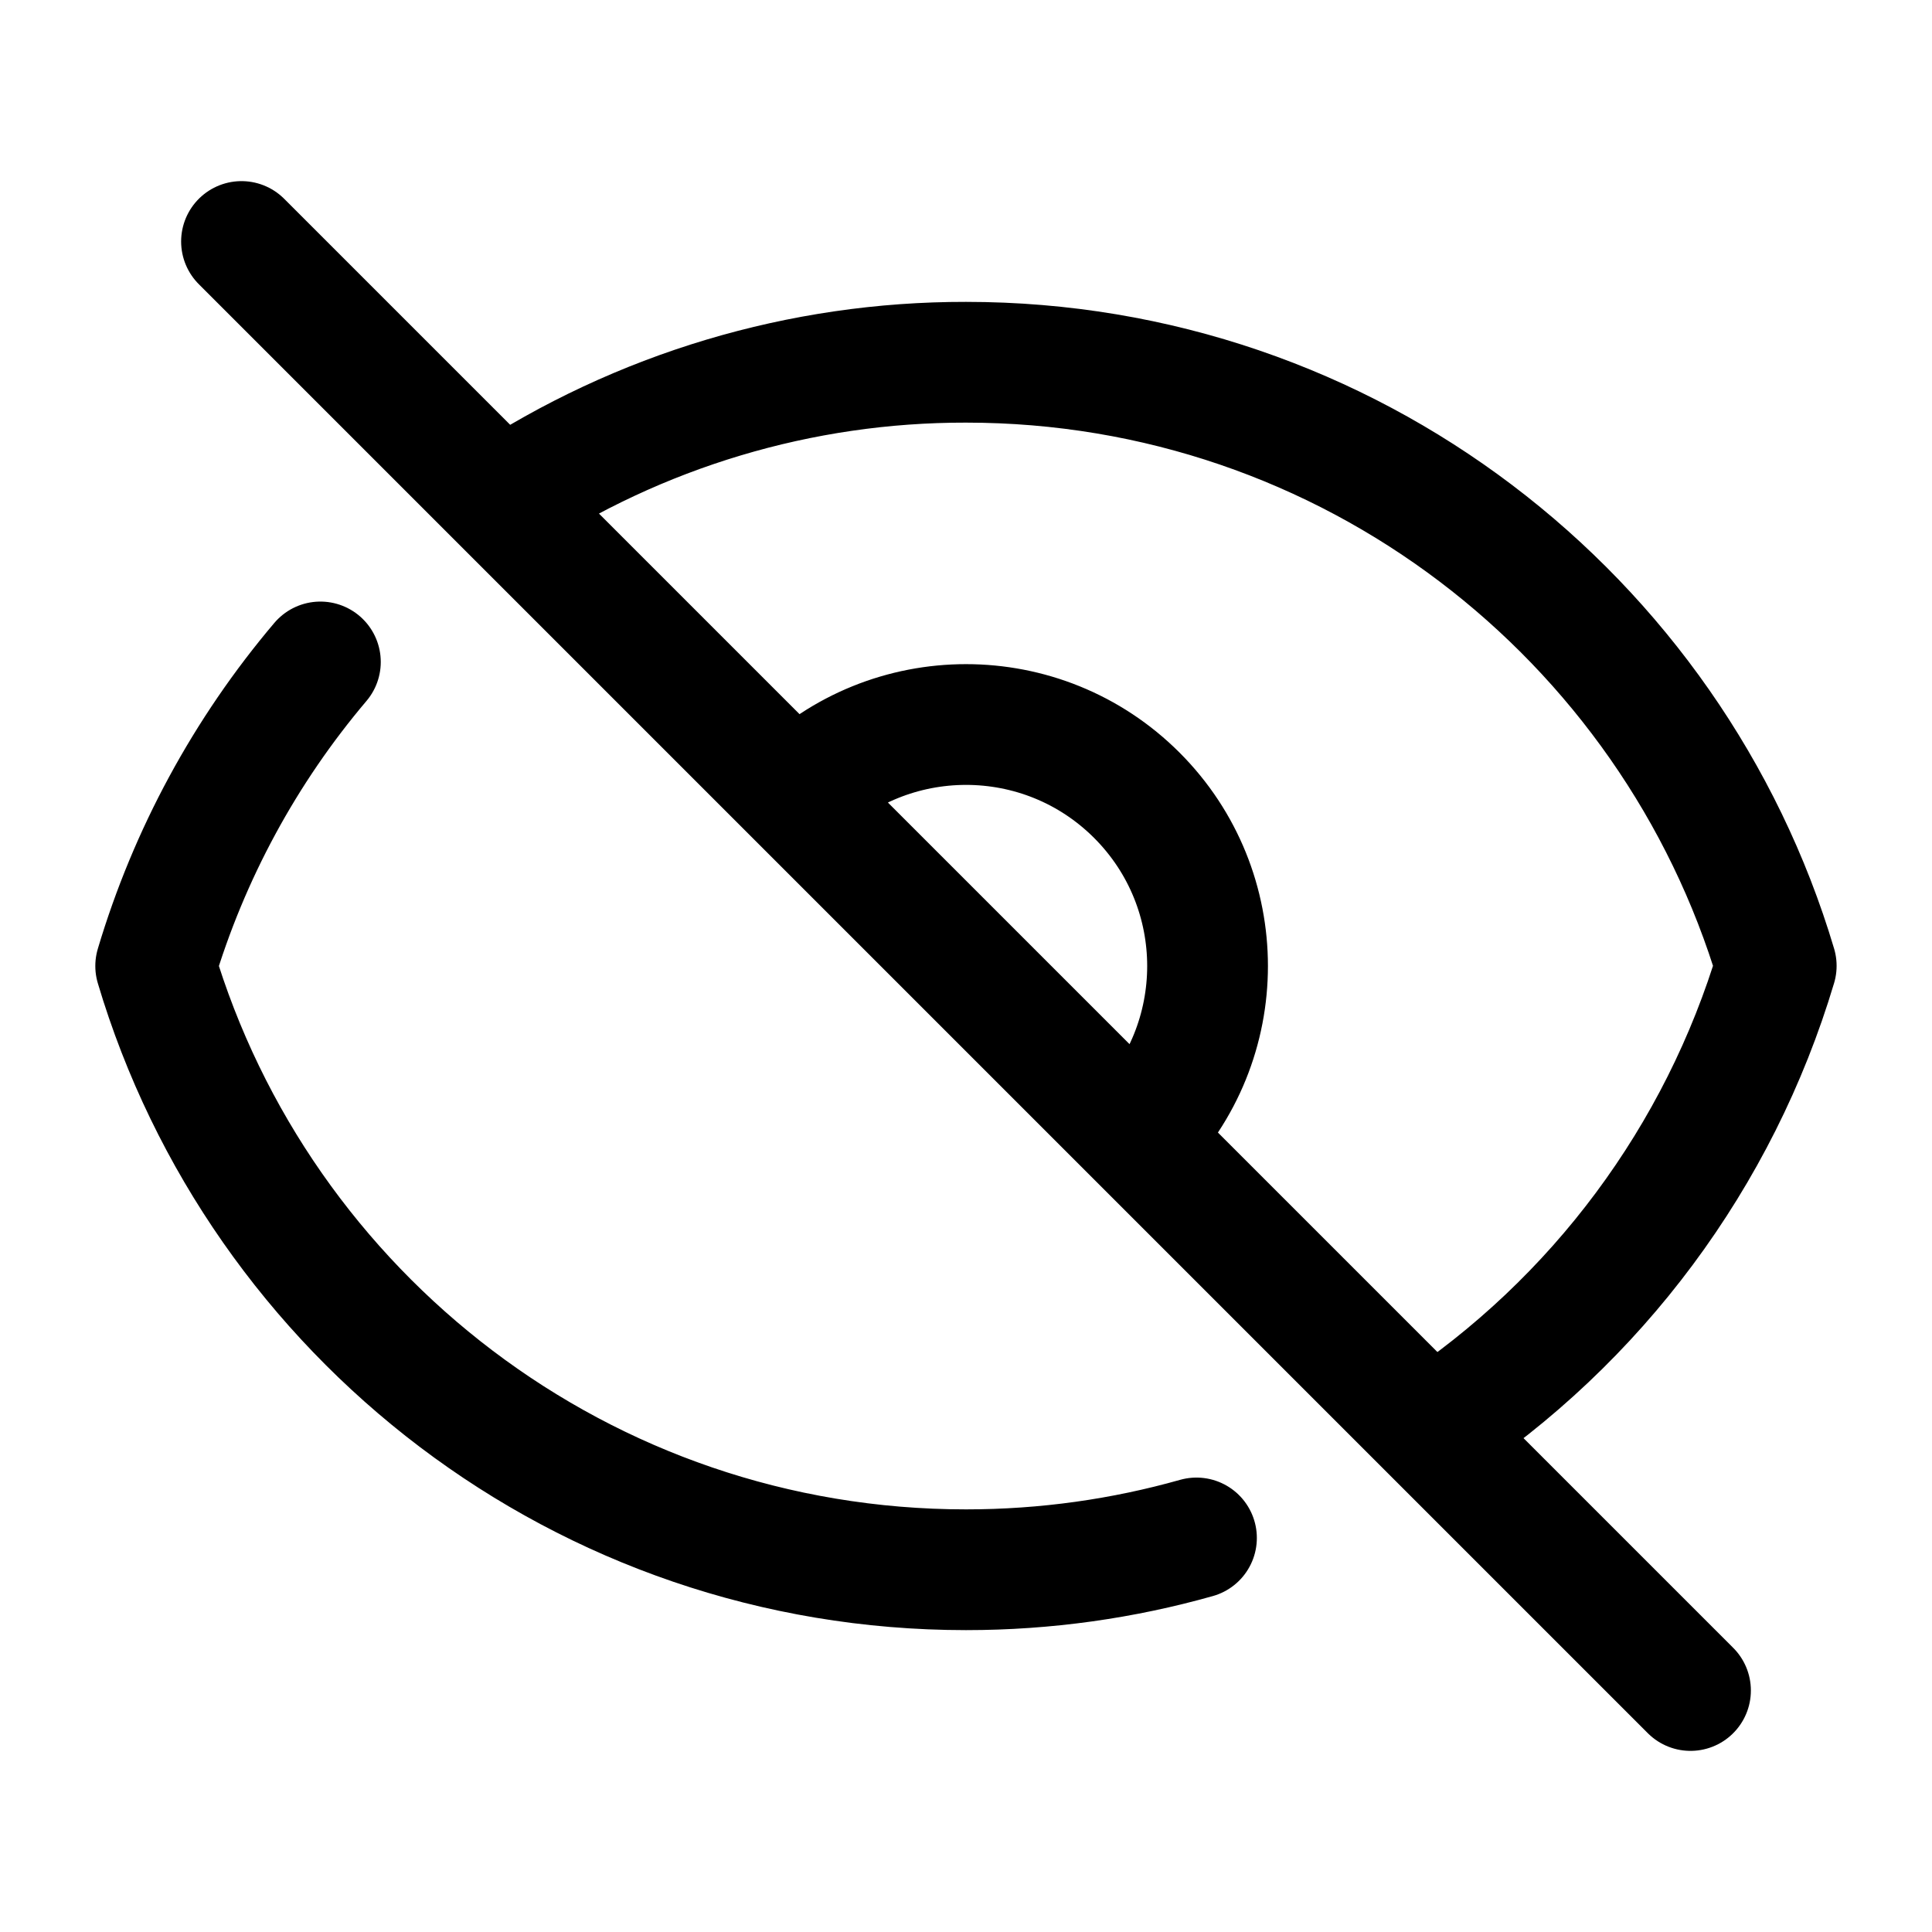
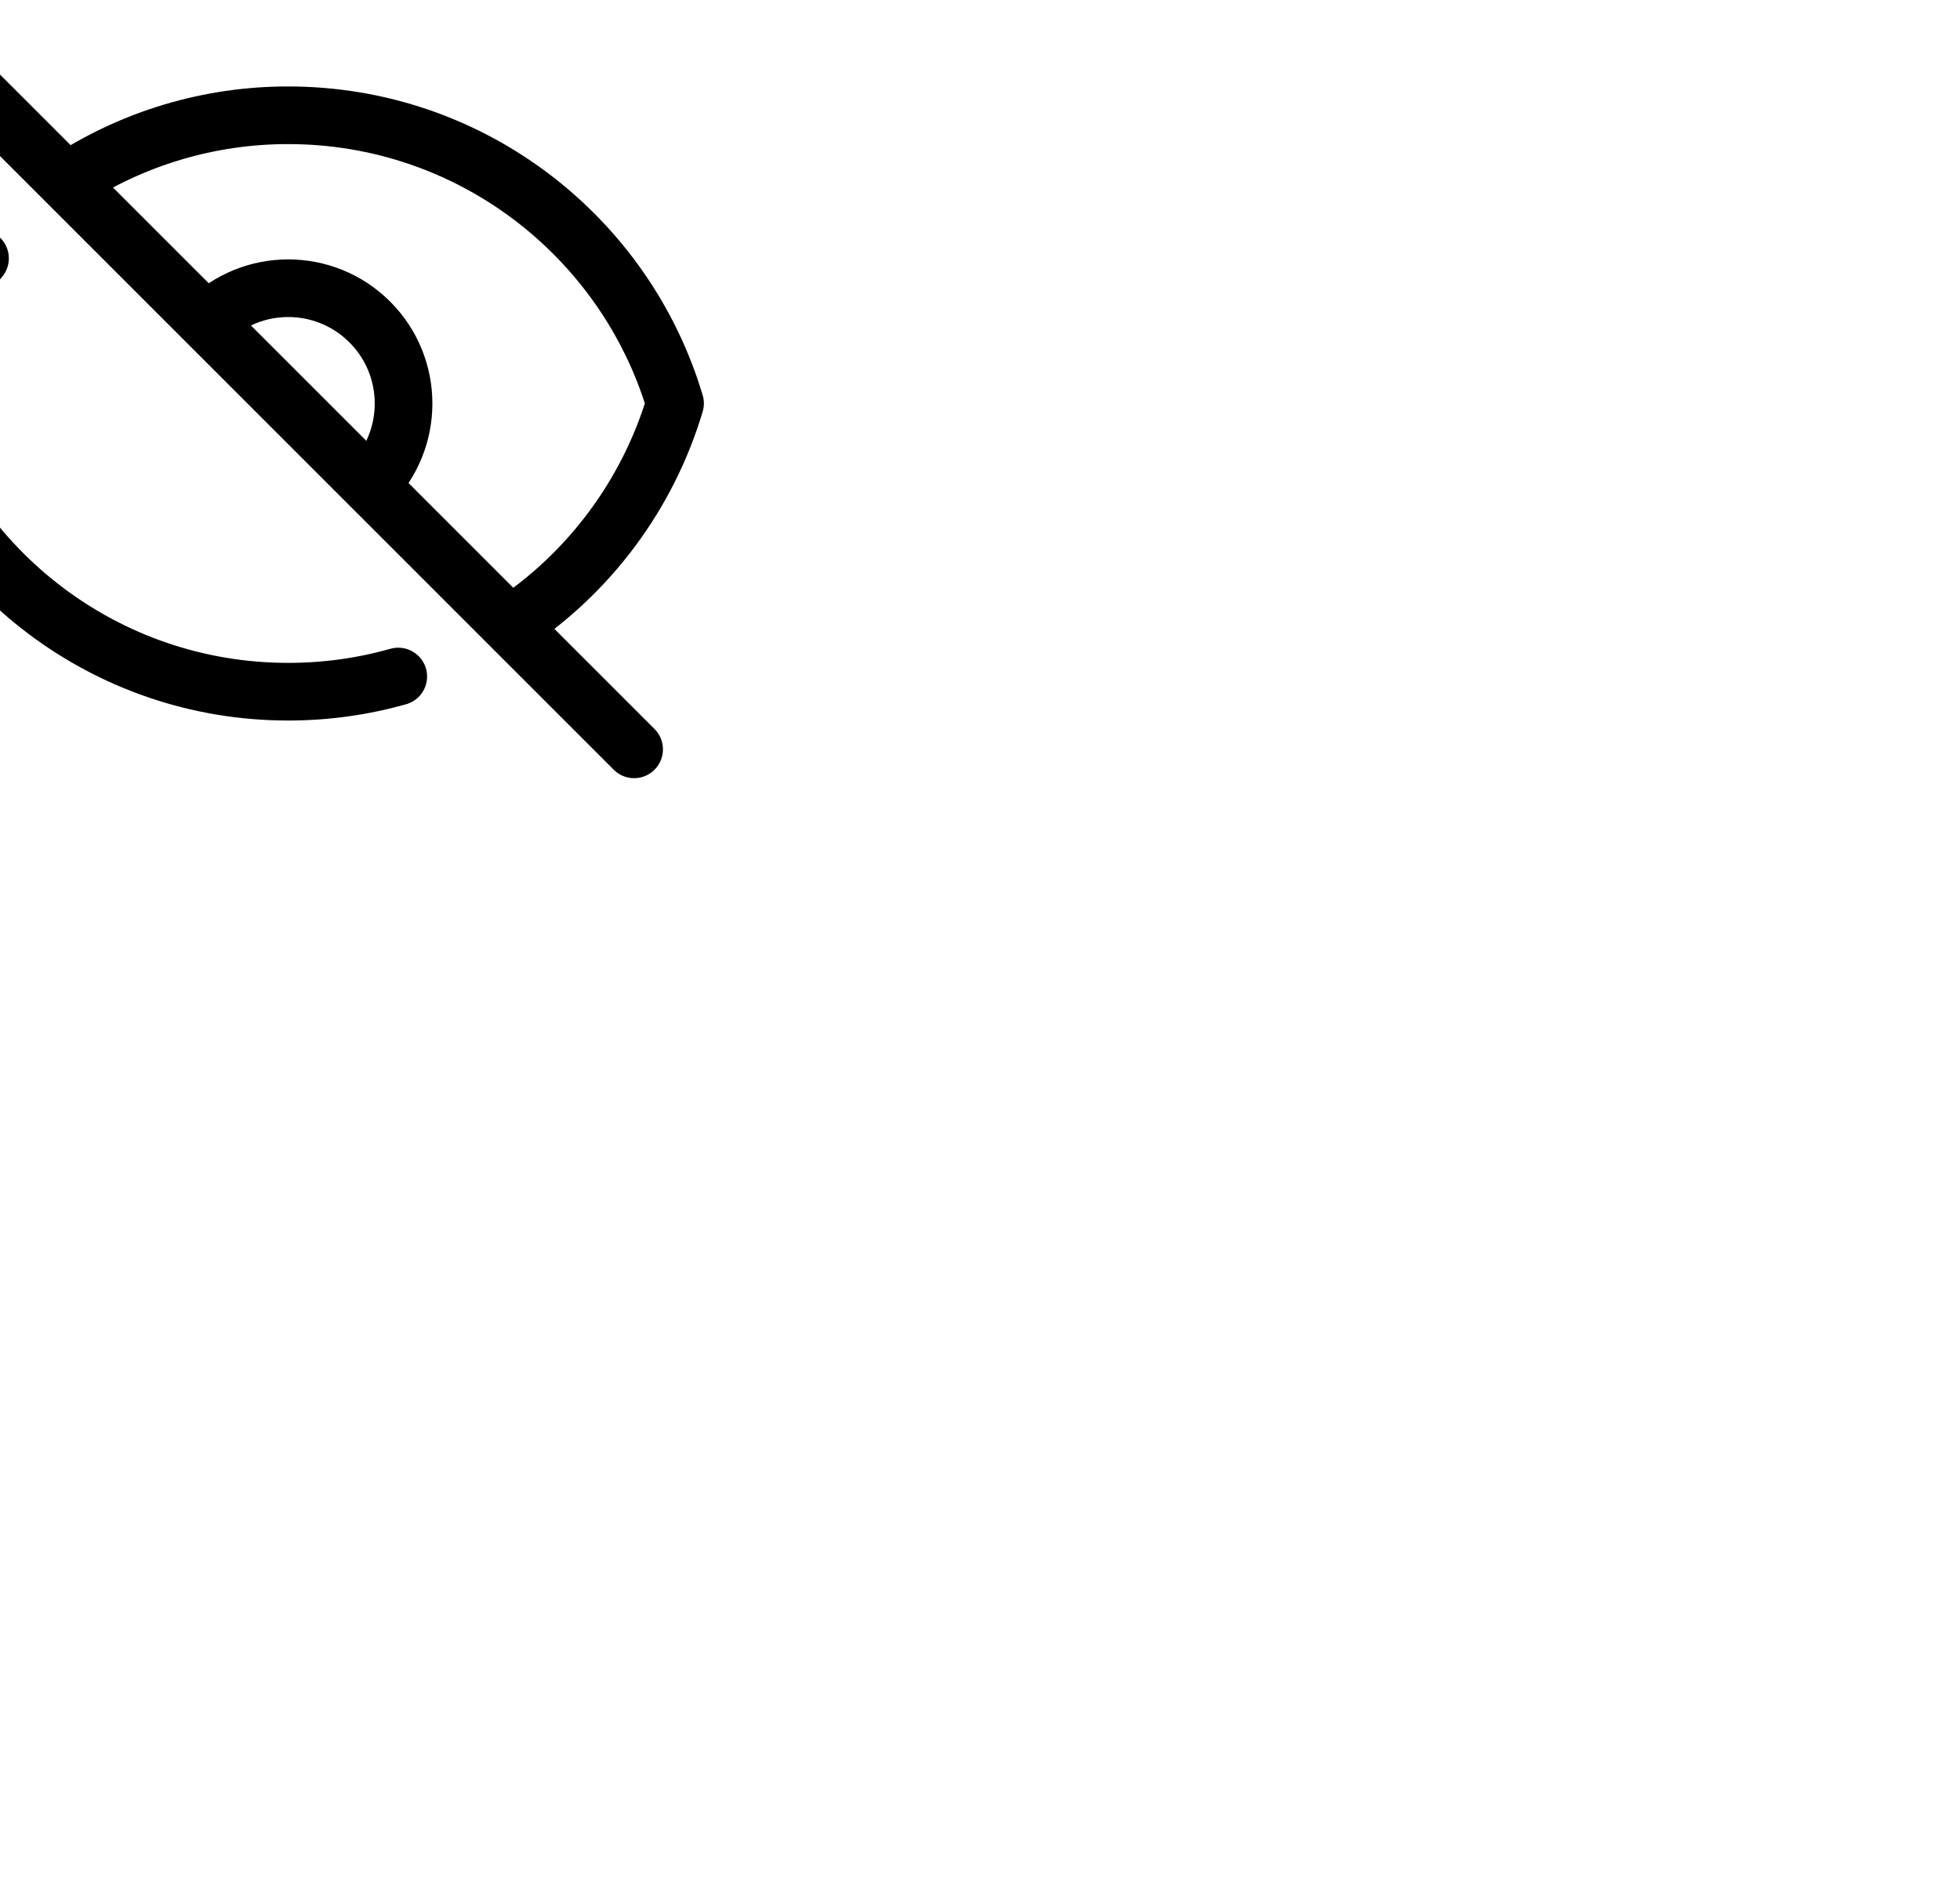
- <svg xmlns="http://www.w3.org/2000/svg" fill="none" viewBox="0 0 24 24" stroke-width="1.5" stroke="currentColor" class="h-6 w-6">
+ <svg xmlns="http://www.w3.org/2000/svg" fill="none" viewBox="4.5 1.5 51 49" stroke-width="1.5" stroke="currentColor" class="h-6 w-6">
  <path stroke-linecap="round" stroke-linejoin="round" d="M3.98 8.223A10.477 10.477 0 001.934 12C3.226 16.338 7.244 19.5 12 19.5c.993 0 1.953-.138 2.863-.395M6.228 6.228A10.45 10.45 0 0112 4.5c4.756 0 8.773 3.162 10.065 7.498a10.523 10.523 0 01-4.293 5.774M6.228 6.228L3 3m3.228 3.228l3.65 3.65m7.894 7.894L21 21m-3.228-3.228l-3.65-3.65m0 0a3 3 0 10-4.243-4.243m4.242 4.242L9.88 9.88" />
</svg>
